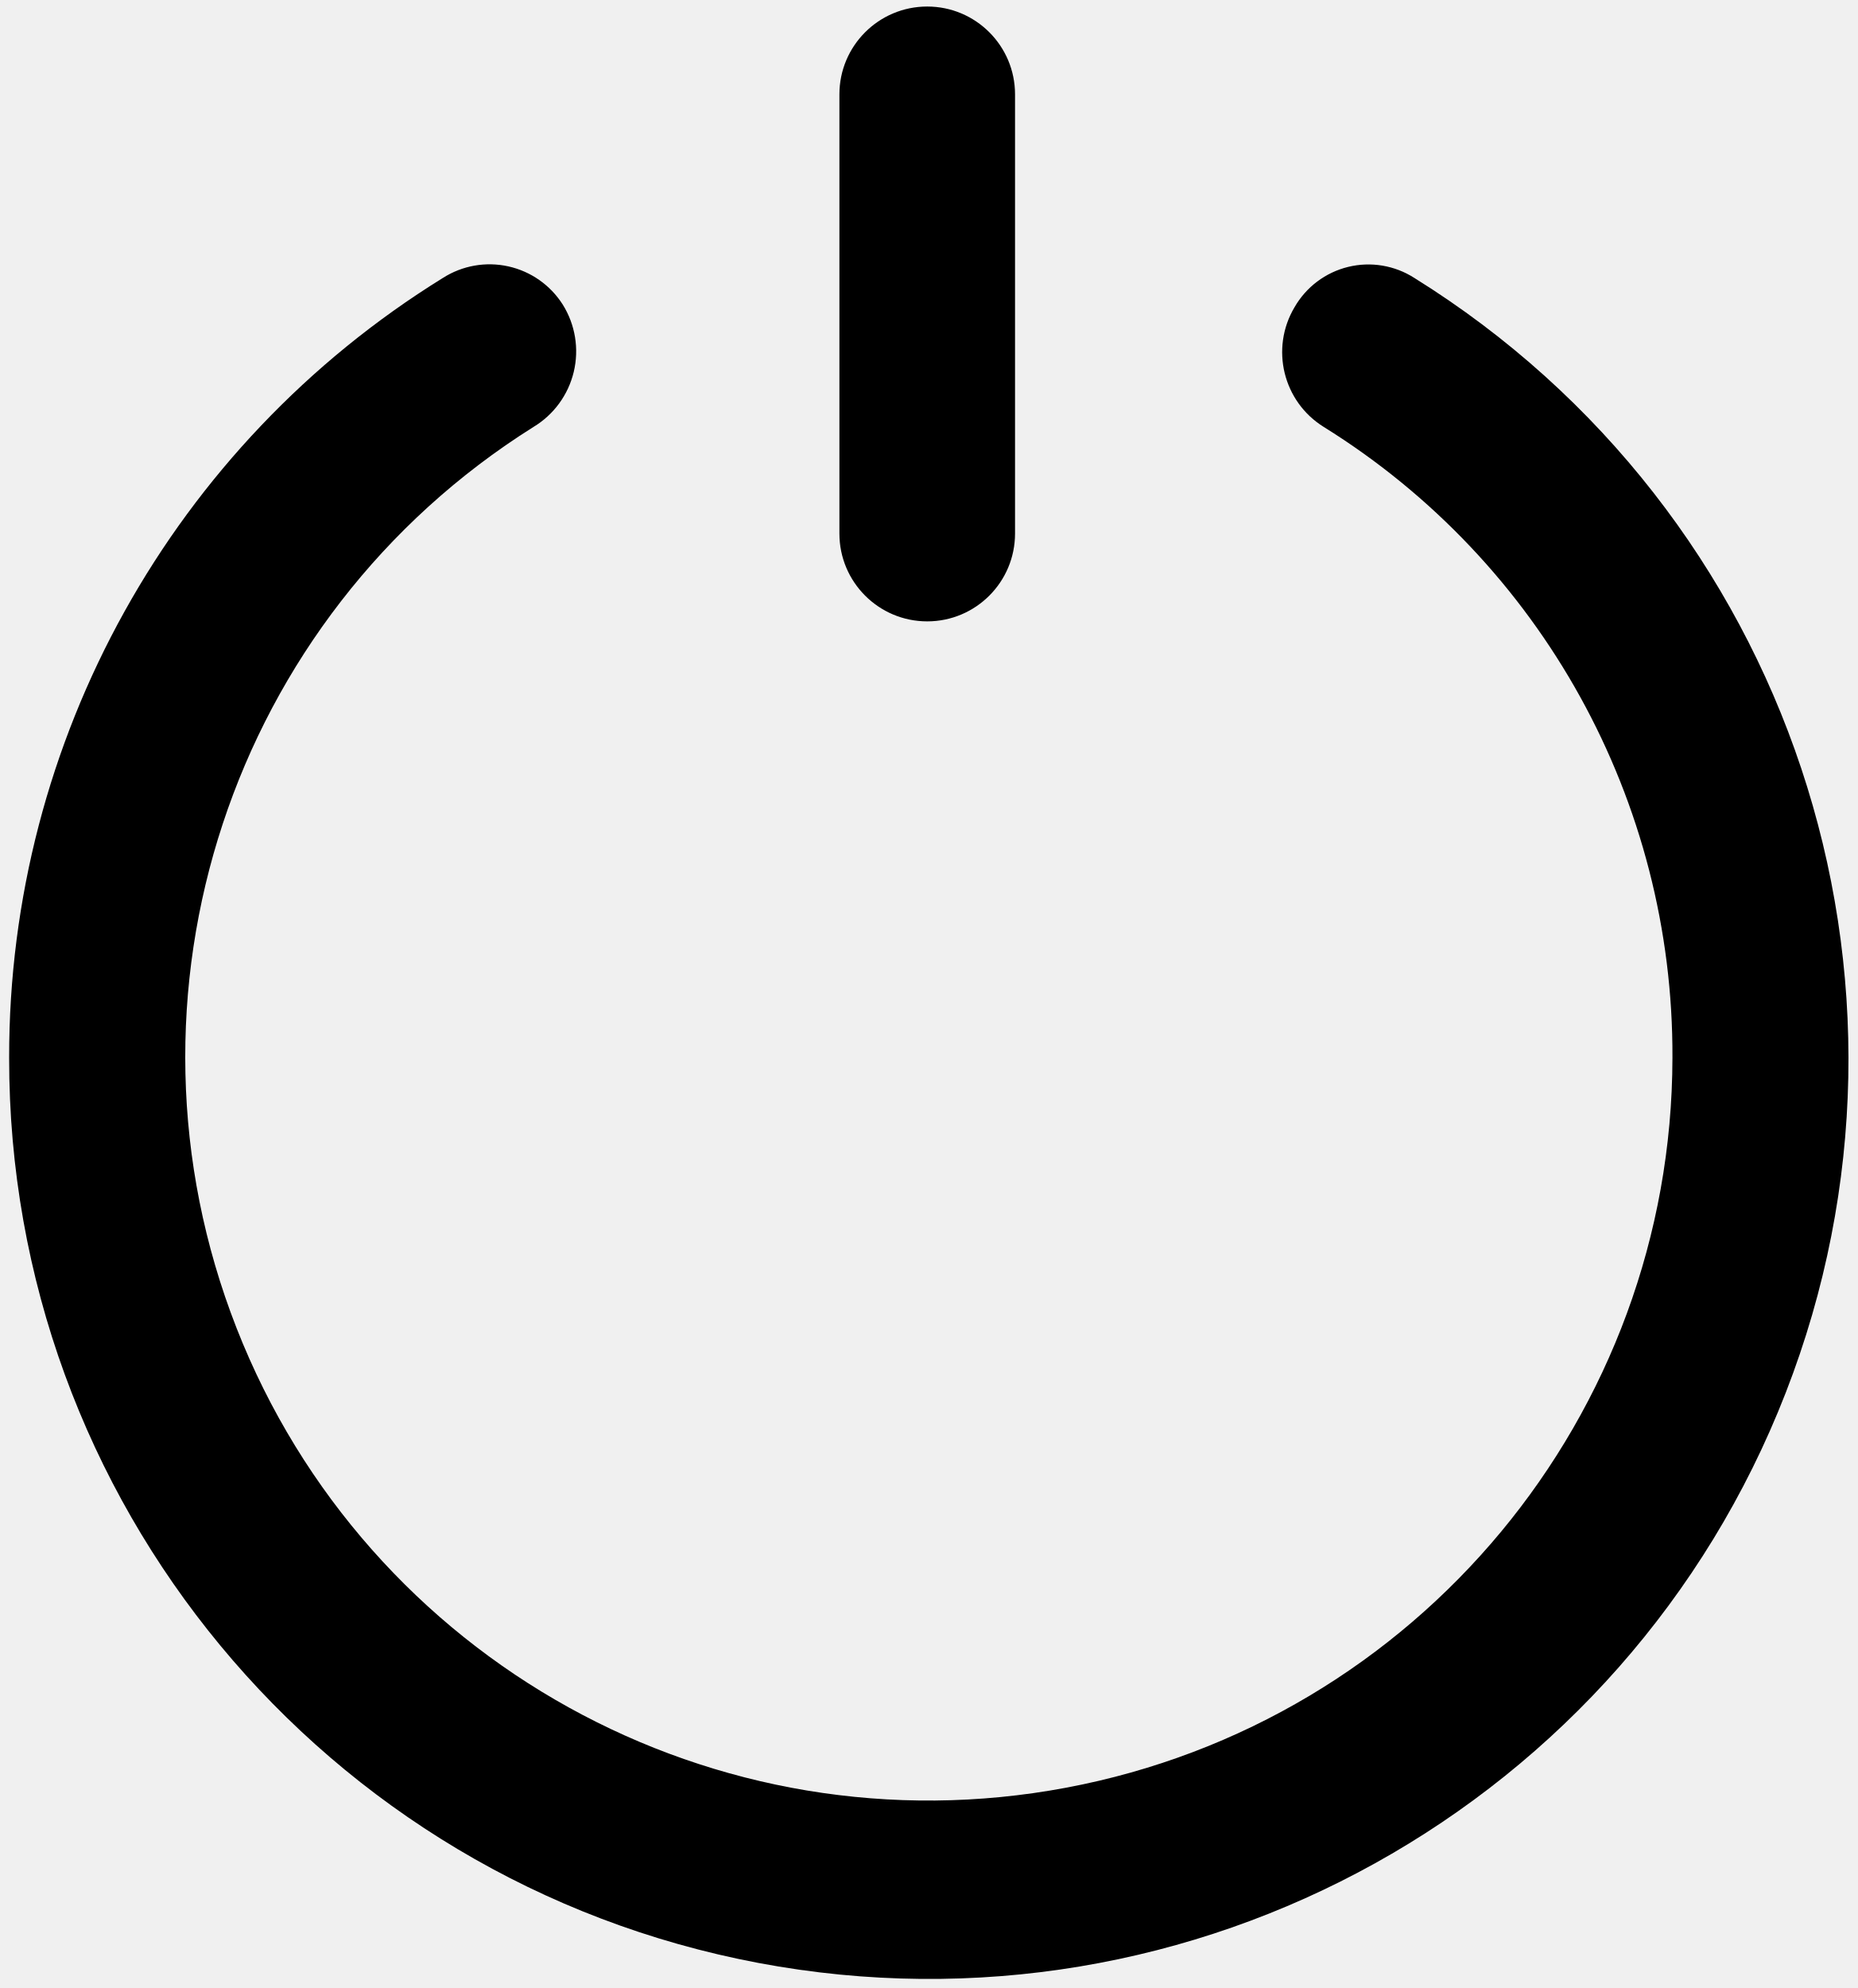
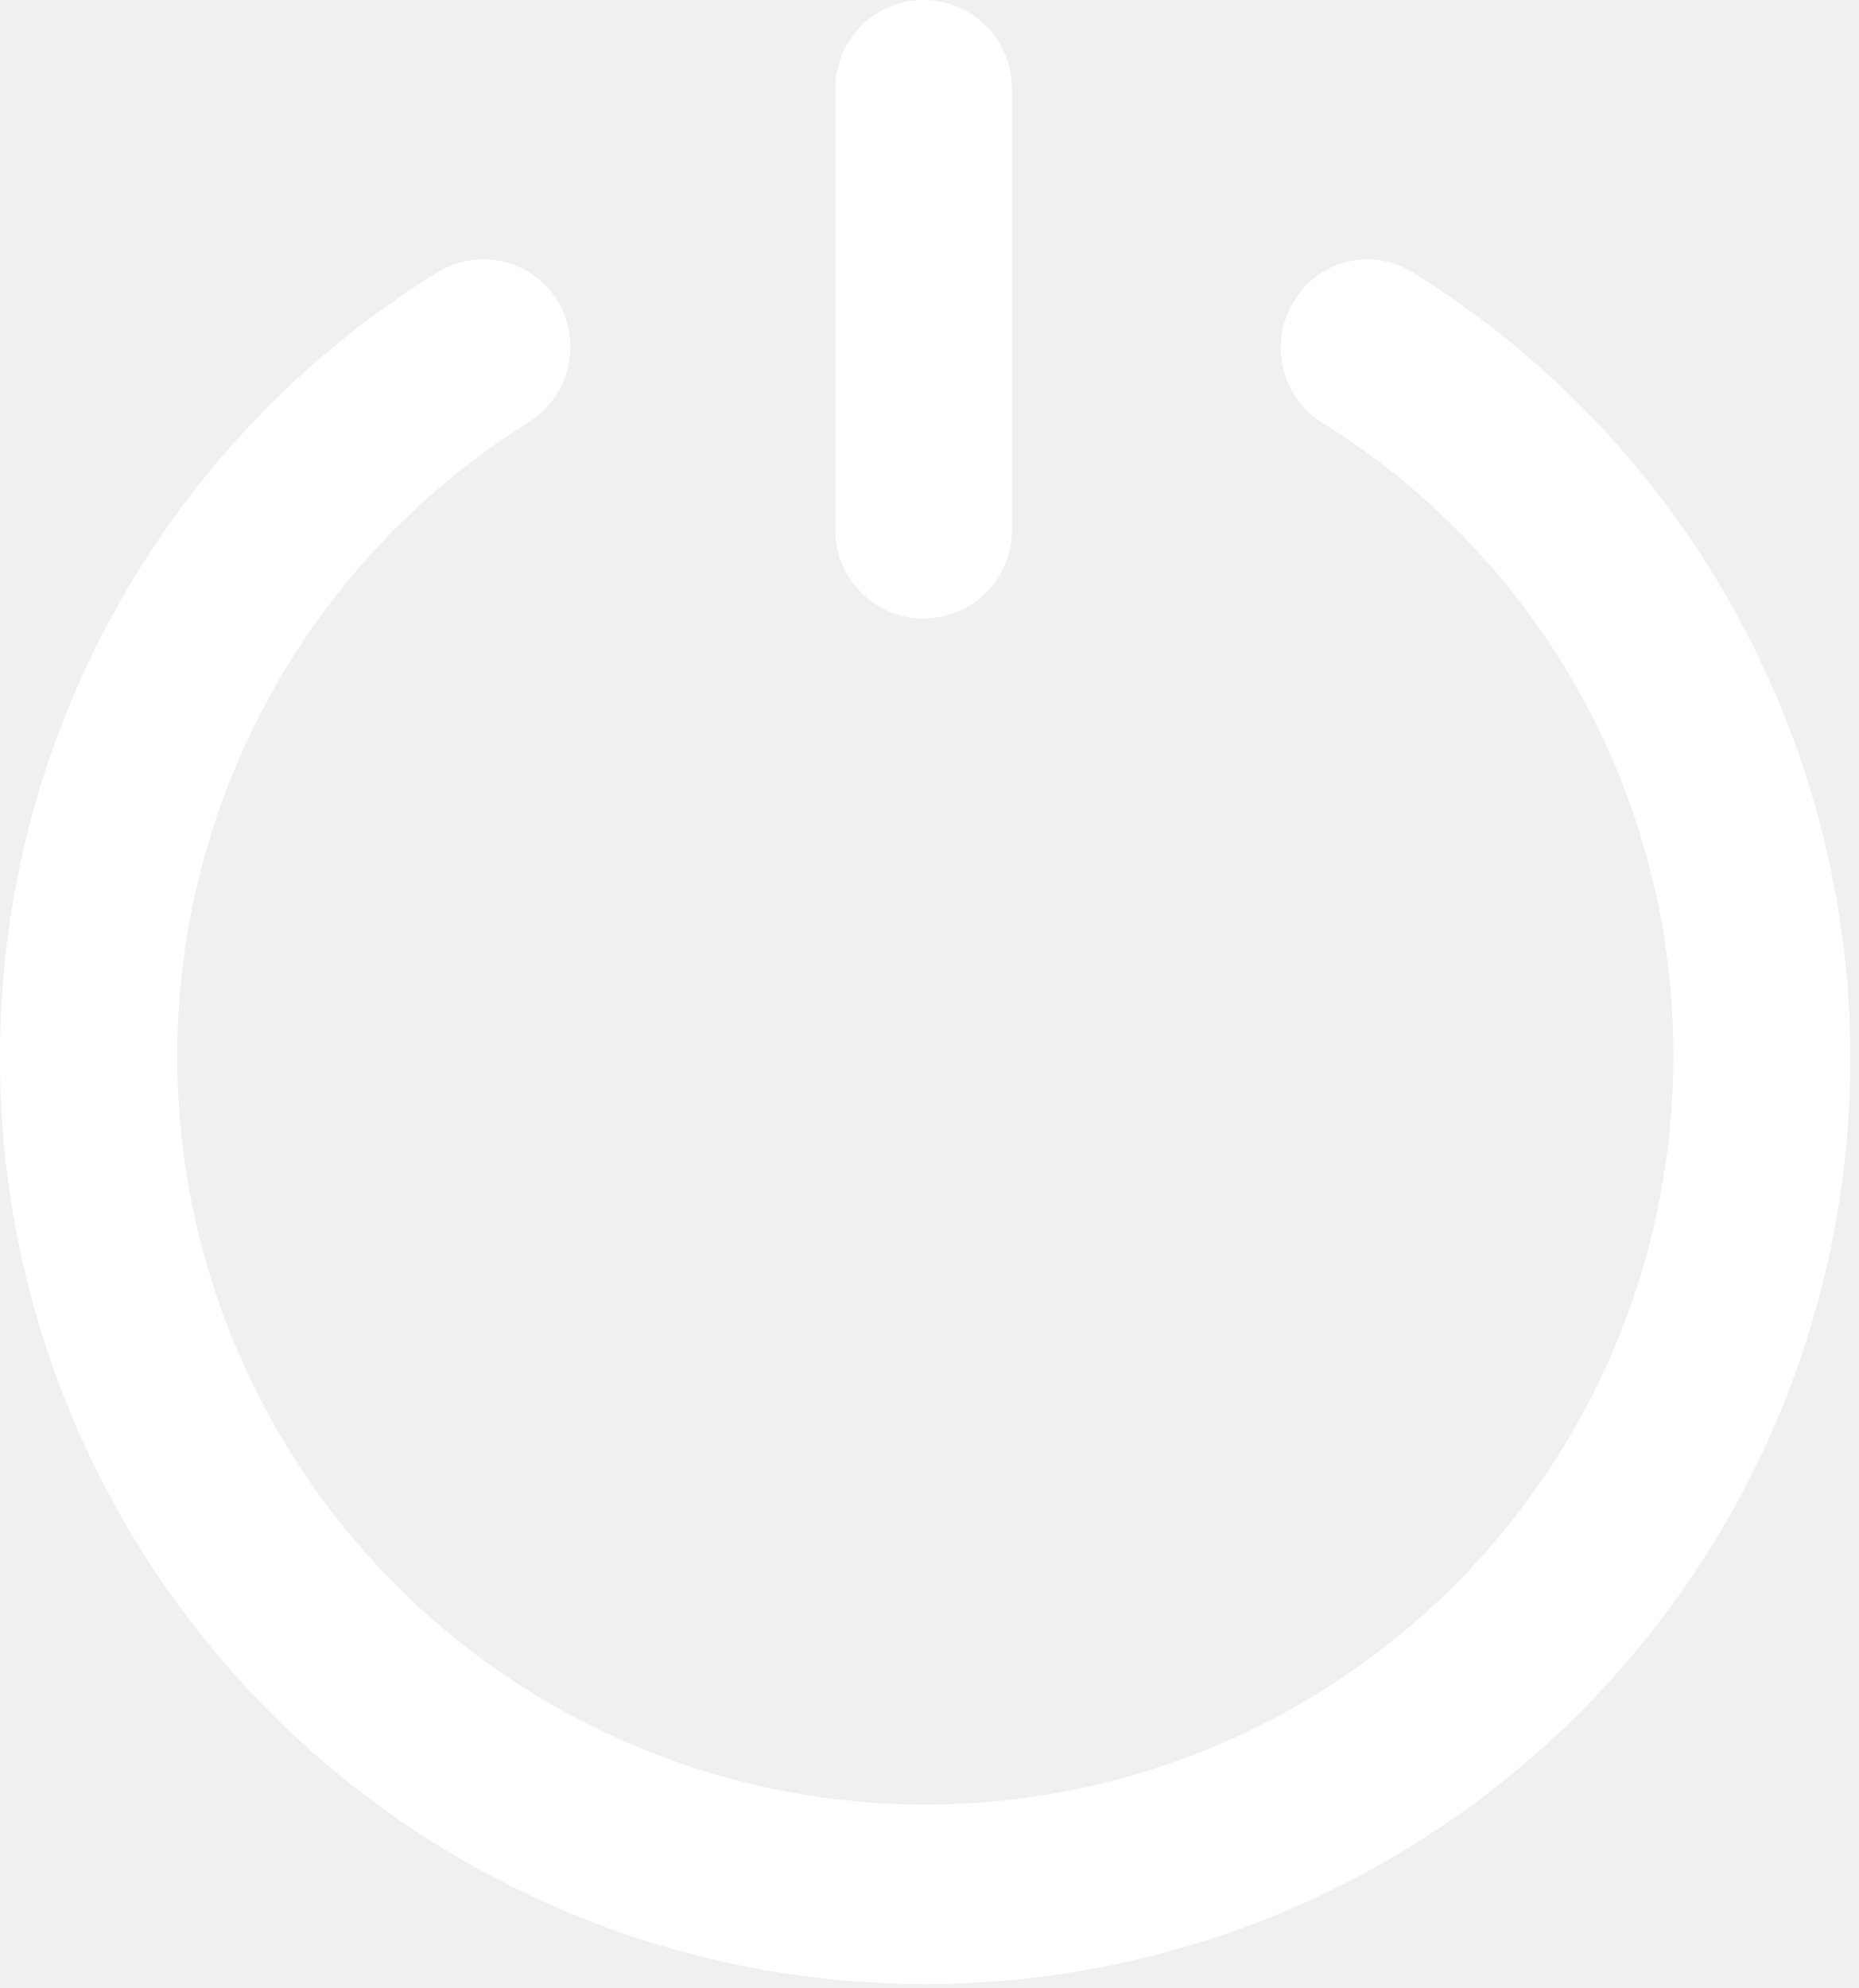
- <svg xmlns="http://www.w3.org/2000/svg" width="101.516" height="108.642" viewBox="0 0 101.516 108.642">
-   <path id="Logout-Icon-SVG-030kfdf" d="M0,57.309A50.019,50.019,0,0,1,23.711,14.688a4.738,4.738,0,0,1,6.547,1.454,4.822,4.822,0,0,1-1.6,6.691A40.643,40.643,0,1,0,90.916,57.309,40.382,40.382,0,0,0,71.86,22.834a4.808,4.808,0,0,1-1.6-6.546,4.654,4.654,0,0,1,6.546-1.6A50.266,50.266,0,1,1,0,57.309ZM45.382,28.657v-24a4.8,4.8,0,0,1,9.6,0v24a4.8,4.8,0,1,1-9.6,0Z" transform="translate(0.5 0.5)" stroke="rgba(0,0,0,0)" stroke-miterlimit="10" stroke-width="1" />
+ <svg xmlns="http://www.w3.org/2000/svg" width="101" height="108" viewBox="0 0 101 108" fill="none">
+   <path d="M6.29411e-05 57.452C-0.013 48.915 2.158 40.516 6.309 33.056C10.459 25.595 16.45 19.321 23.711 14.831C24.236 14.496 24.822 14.268 25.436 14.16C26.049 14.052 26.678 14.065 27.286 14.2C27.894 14.335 28.47 14.589 28.98 14.947C29.49 15.305 29.924 15.759 30.258 16.285C30.598 16.828 30.826 17.433 30.93 18.065C31.034 18.697 31.01 19.343 30.861 19.966C30.712 20.589 30.441 21.176 30.062 21.693C29.684 22.209 29.207 22.646 28.658 22.976C22.673 26.735 17.771 31.99 14.437 38.222C11.102 44.454 9.451 51.448 9.645 58.513C9.84 65.578 11.873 72.47 15.545 78.51C19.217 84.549 24.401 89.526 30.584 92.95C36.767 96.374 43.736 98.126 50.804 98.034C57.871 97.942 64.792 96.008 70.884 92.424C76.975 88.84 82.027 83.729 85.54 77.596C89.053 71.463 90.906 64.52 90.916 57.452C90.947 50.557 89.213 43.768 85.877 37.733C82.541 31.699 77.716 26.618 71.86 22.977C70.789 22.313 70.021 21.256 69.721 20.031C69.422 18.807 69.616 17.514 70.26 16.431C70.574 15.885 70.996 15.408 71.499 15.029C72.003 14.651 72.578 14.378 73.19 14.229C73.802 14.079 74.439 14.055 75.06 14.159C75.681 14.262 76.275 14.491 76.806 14.831C84.243 19.454 90.343 25.941 94.501 33.647C98.66 41.353 100.734 50.012 100.517 58.766C100.299 67.521 97.799 76.066 93.263 83.557C88.727 91.047 82.313 97.223 74.656 101.472C66.999 105.721 58.365 107.896 49.609 107.781C40.853 107.667 32.278 105.267 24.735 100.819C17.192 96.371 10.941 90.03 6.603 82.423C2.264 74.817 -0.012 66.209 6.29411e-05 57.452ZM45.382 28.8V4.8C45.382 3.527 45.888 2.306 46.788 1.406C47.688 0.506 48.909 0 50.182 0C51.455 0 52.676 0.506 53.576 1.406C54.476 2.306 54.982 3.527 54.982 4.8V28.8C54.982 30.073 54.476 31.294 53.576 32.194C52.676 33.094 51.455 33.6 50.182 33.6C48.909 33.6 47.688 33.094 46.788 32.194C45.888 31.294 45.382 30.073 45.382 28.8Z" fill="white" />
</svg>
